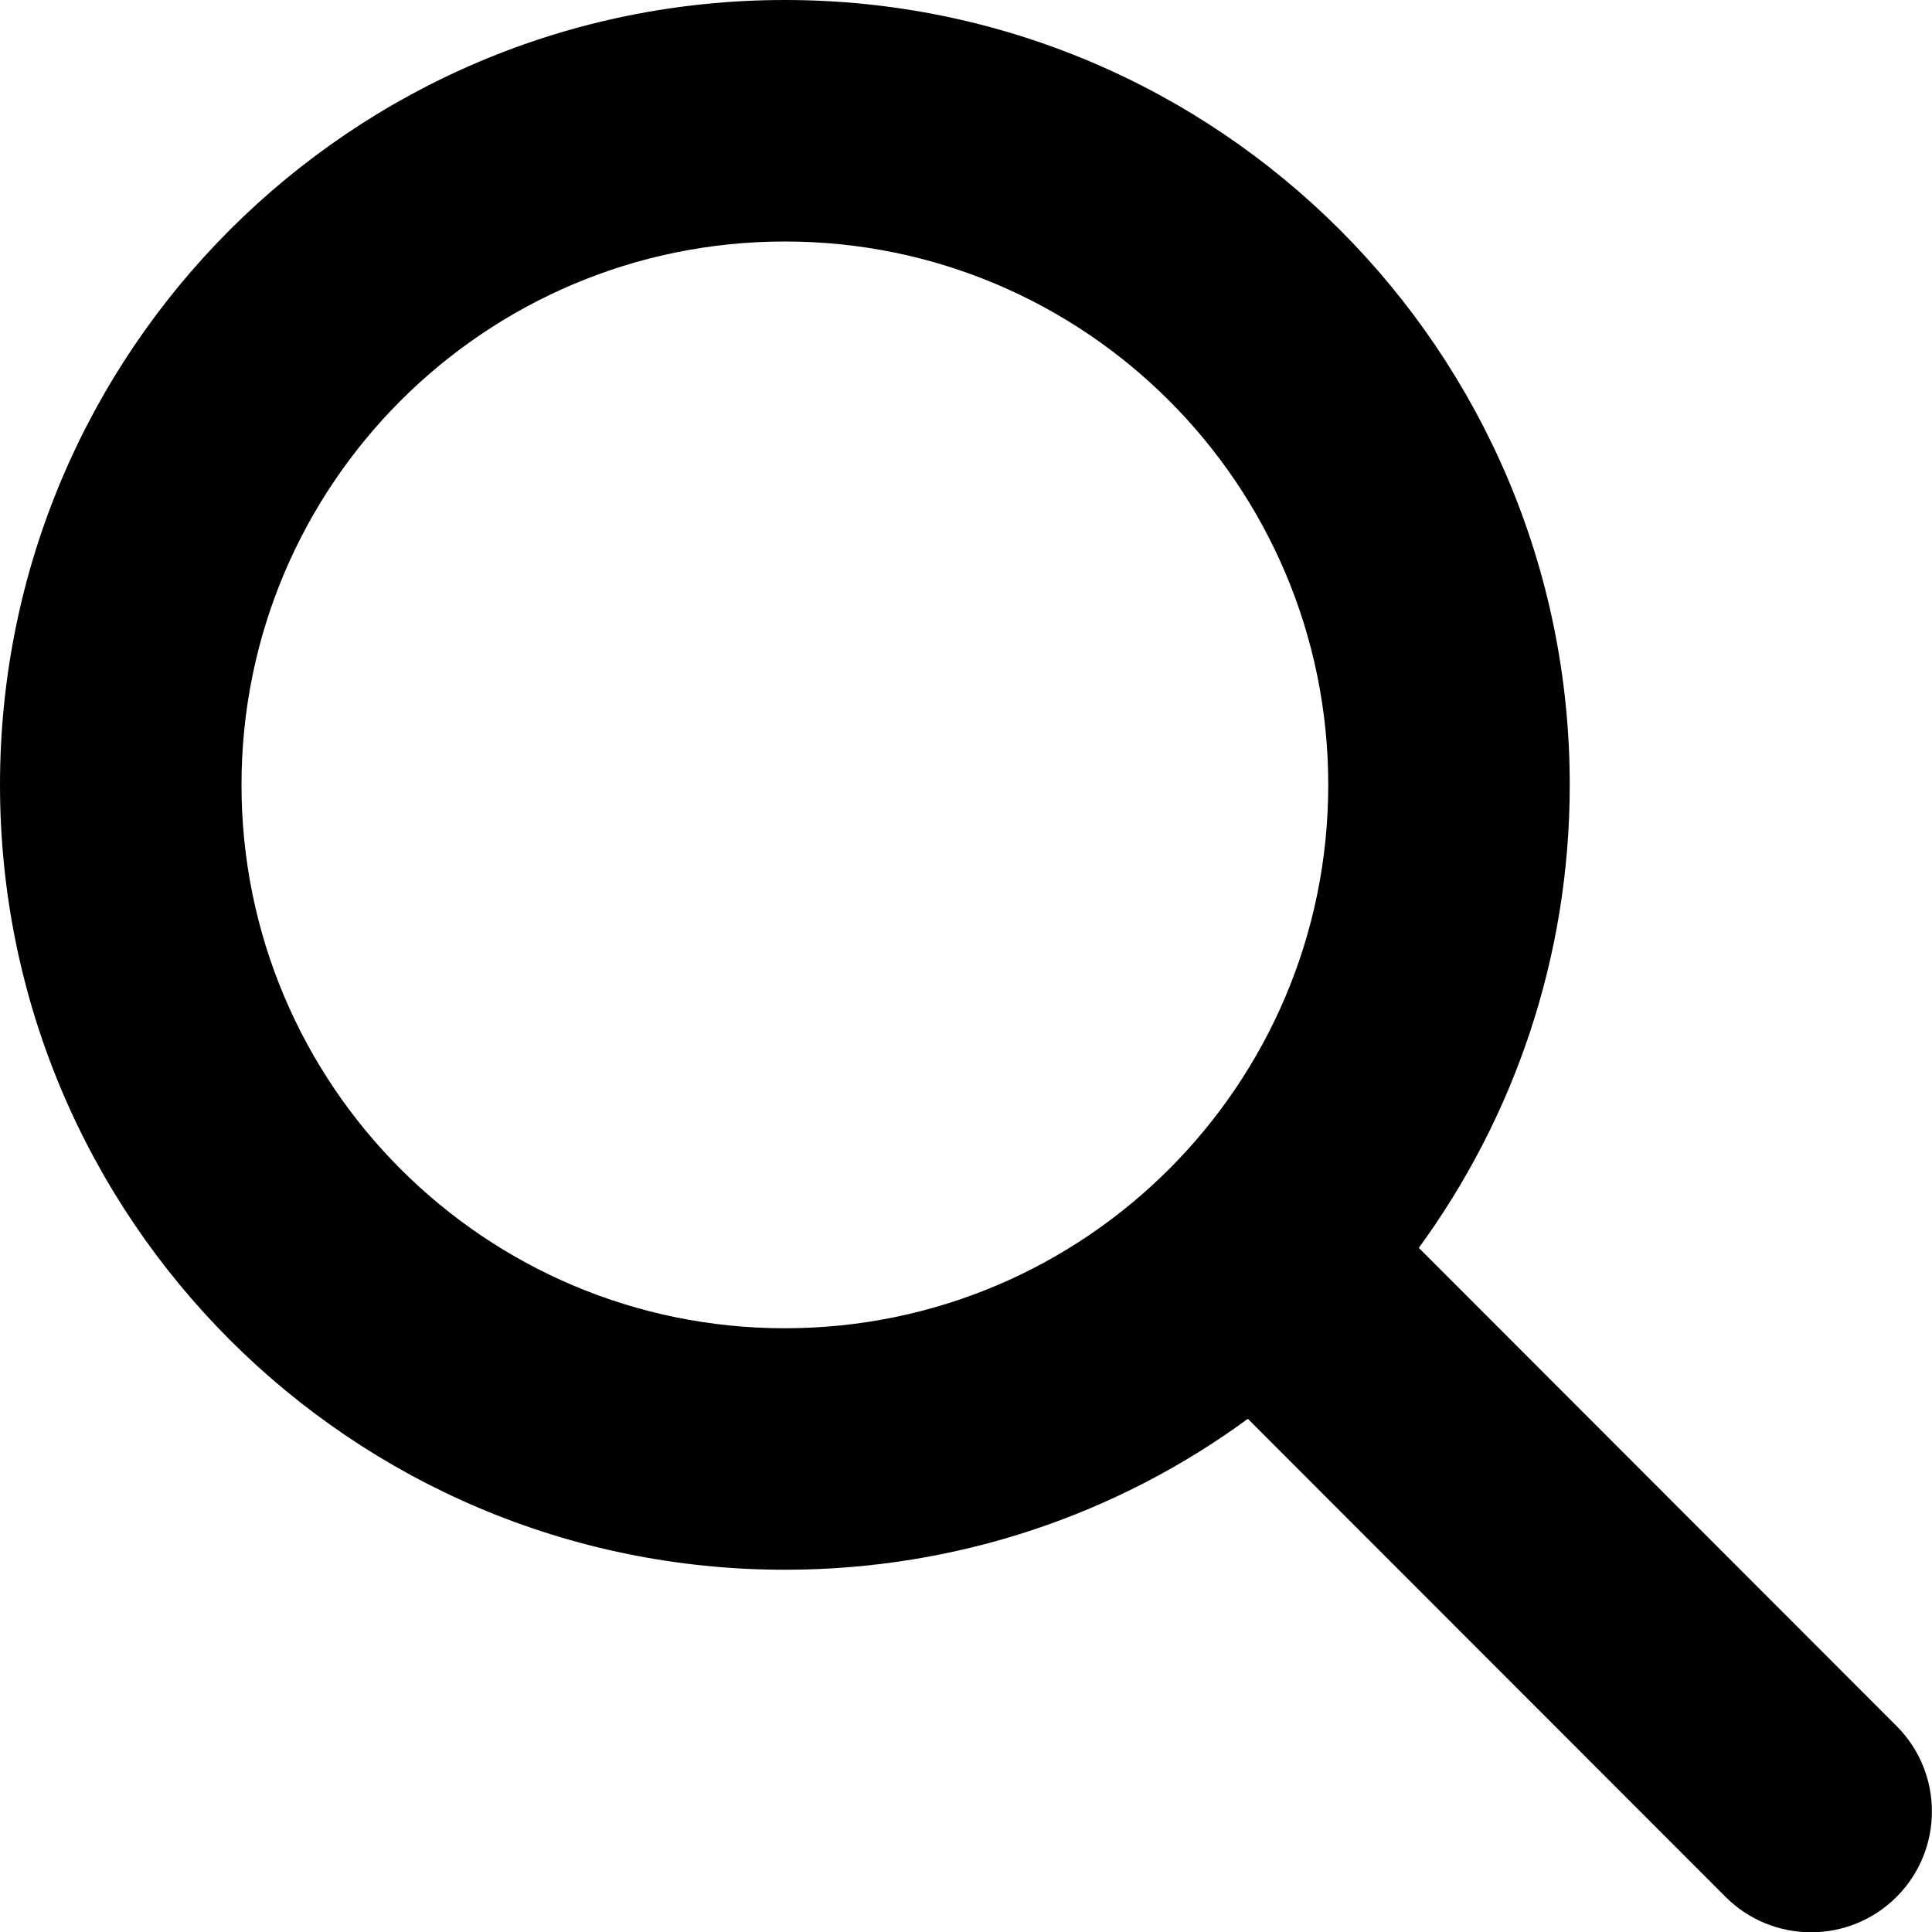
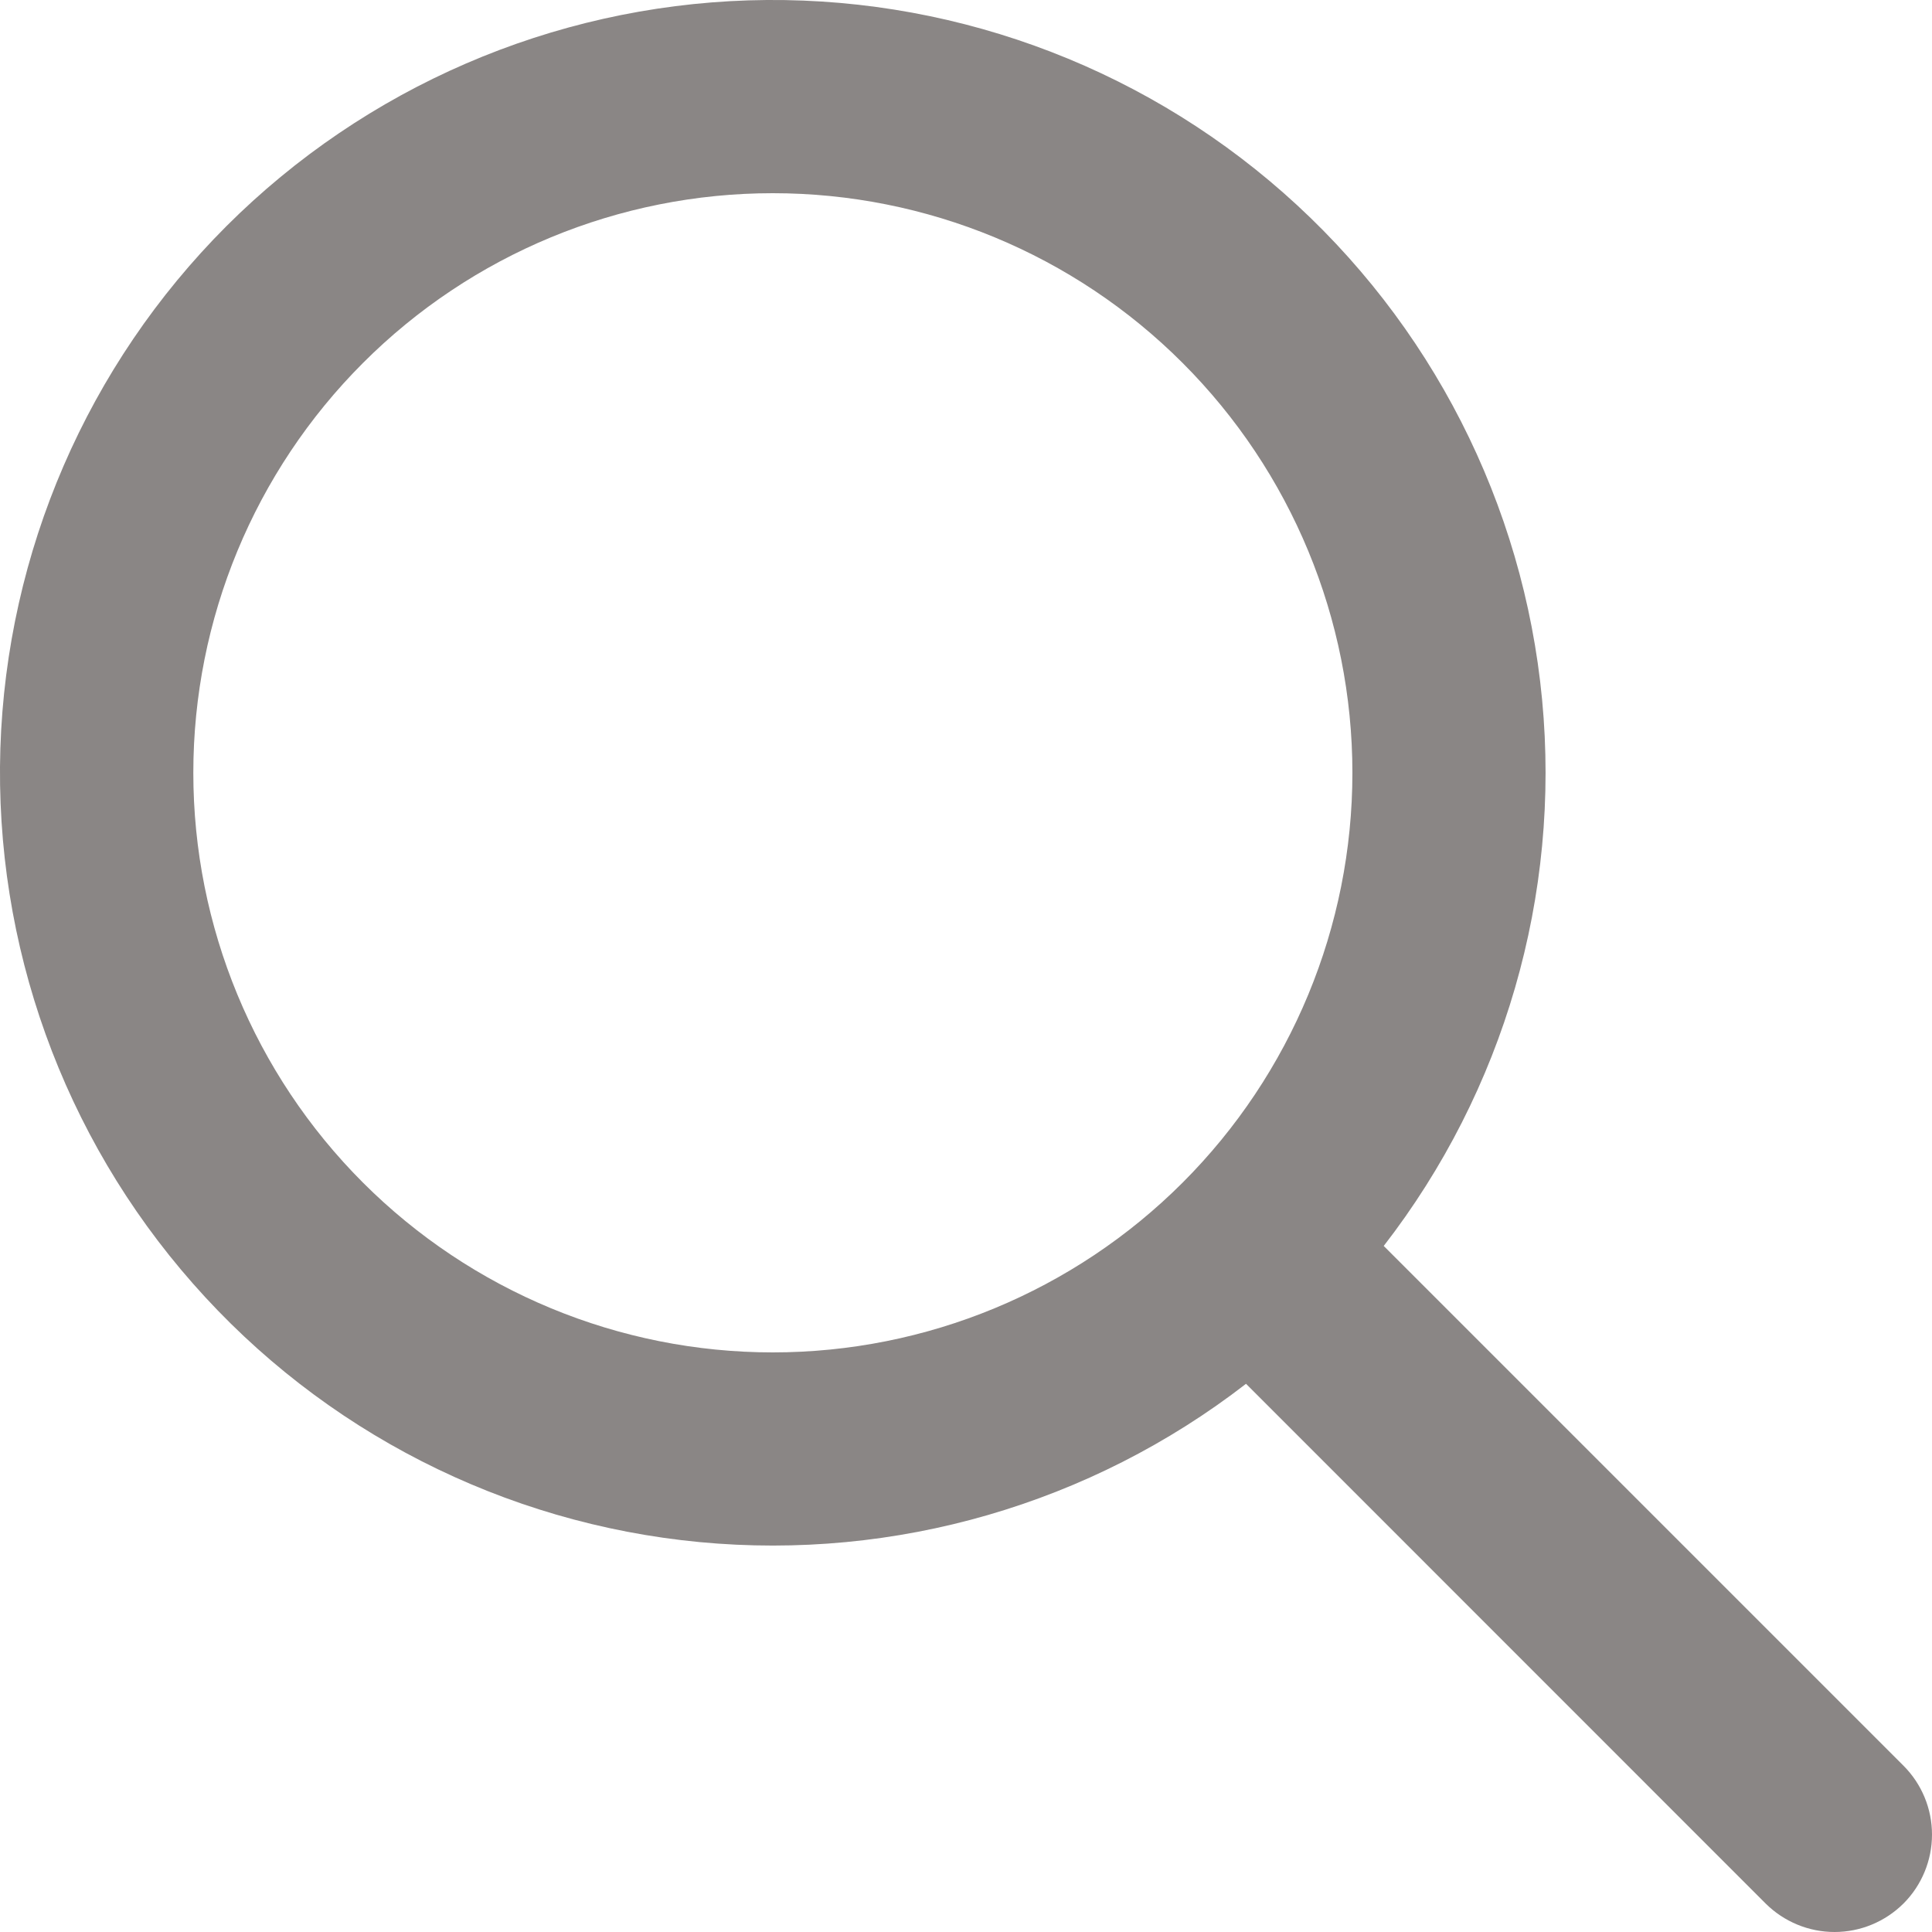
- <svg xmlns="http://www.w3.org/2000/svg" viewBox="0 0 512 512">
-   <path d="M416 208c0 45.9-14.9 88.3-40 122.7L502.6 457.4c12.5 12.5 12.5 32.8 0 45.3s-32.8 12.5-45.3 0L330.7 376c-34.4 25.2-76.8 40-122.7 40C93.1 416 0 322.9 0 208S93.1 0 208 0S416 93.1 416 208zM208 352a144 144 0 1 0 0-288 144 144 0 1 0 0 288z" />
+ <svg xmlns="http://www.w3.org/2000/svg" width="16" height="16" viewBox="0 0 16 16" fill="none">
+   <path fill-rule="evenodd" clip-rule="evenodd" d="M11.46 10.319L15.764 14.623C15.915 14.774 16 14.979 16 15.193C16 15.407 15.915 15.613 15.764 15.764C15.612 15.915 15.407 16 15.193 16C14.979 16 14.774 15.915 14.622 15.764L10.319 11.46C9.032 12.456 7.414 12.925 5.794 12.771C4.174 12.617 2.673 11.852 1.598 10.63C0.522 9.409 -0.048 7.824 0.003 6.198C0.055 4.571 0.724 3.025 1.874 1.874C3.025 0.724 4.571 0.055 6.198 0.003C7.824 -0.048 9.409 0.522 10.63 1.598C11.851 2.674 12.617 4.174 12.771 5.794C12.925 7.414 12.456 9.032 11.459 10.319M6.4 11.2C7.673 11.2 8.894 10.694 9.794 9.794C10.694 8.894 11.2 7.673 11.2 6.4C11.2 5.127 10.694 3.906 9.794 3.006C8.894 2.105 7.673 1.6 6.4 1.6C5.127 1.6 3.906 2.105 3.006 3.006C2.106 3.906 1.601 5.127 1.601 6.4C1.601 7.673 2.106 8.894 3.006 9.794C3.906 10.694 5.127 11.2 6.4 11.2Z" fill="#8A8685" />
</svg>
